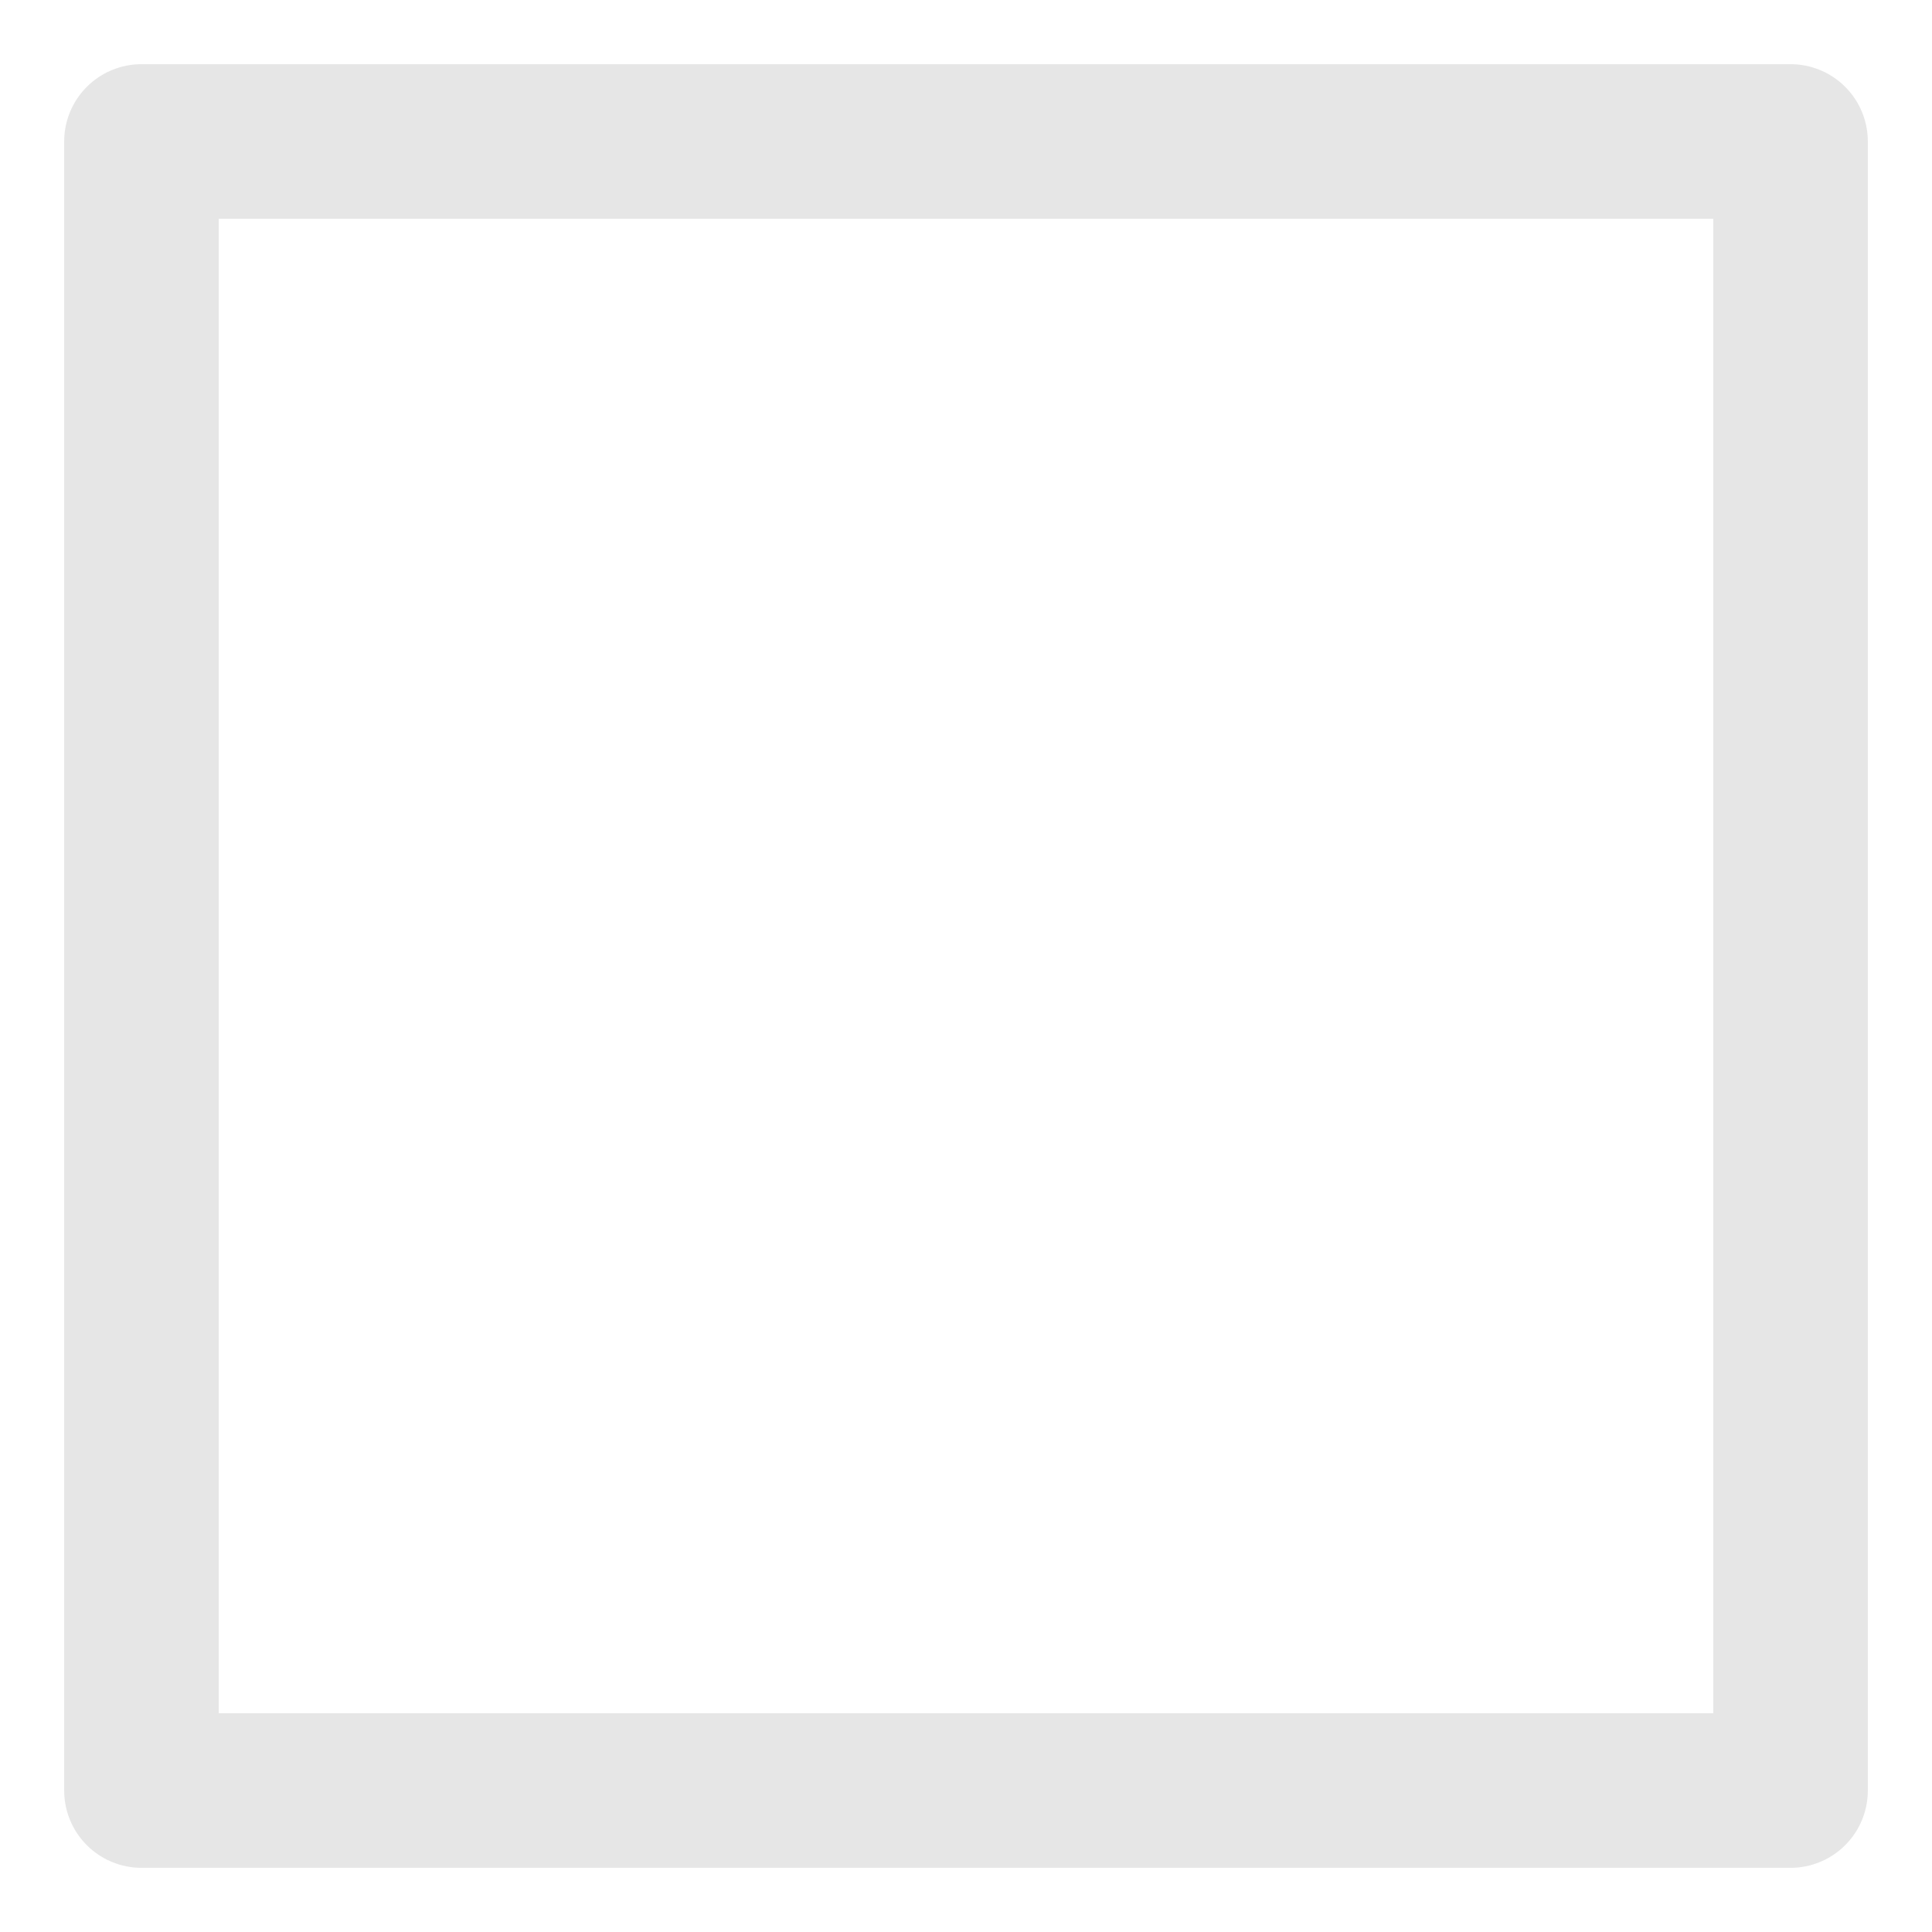
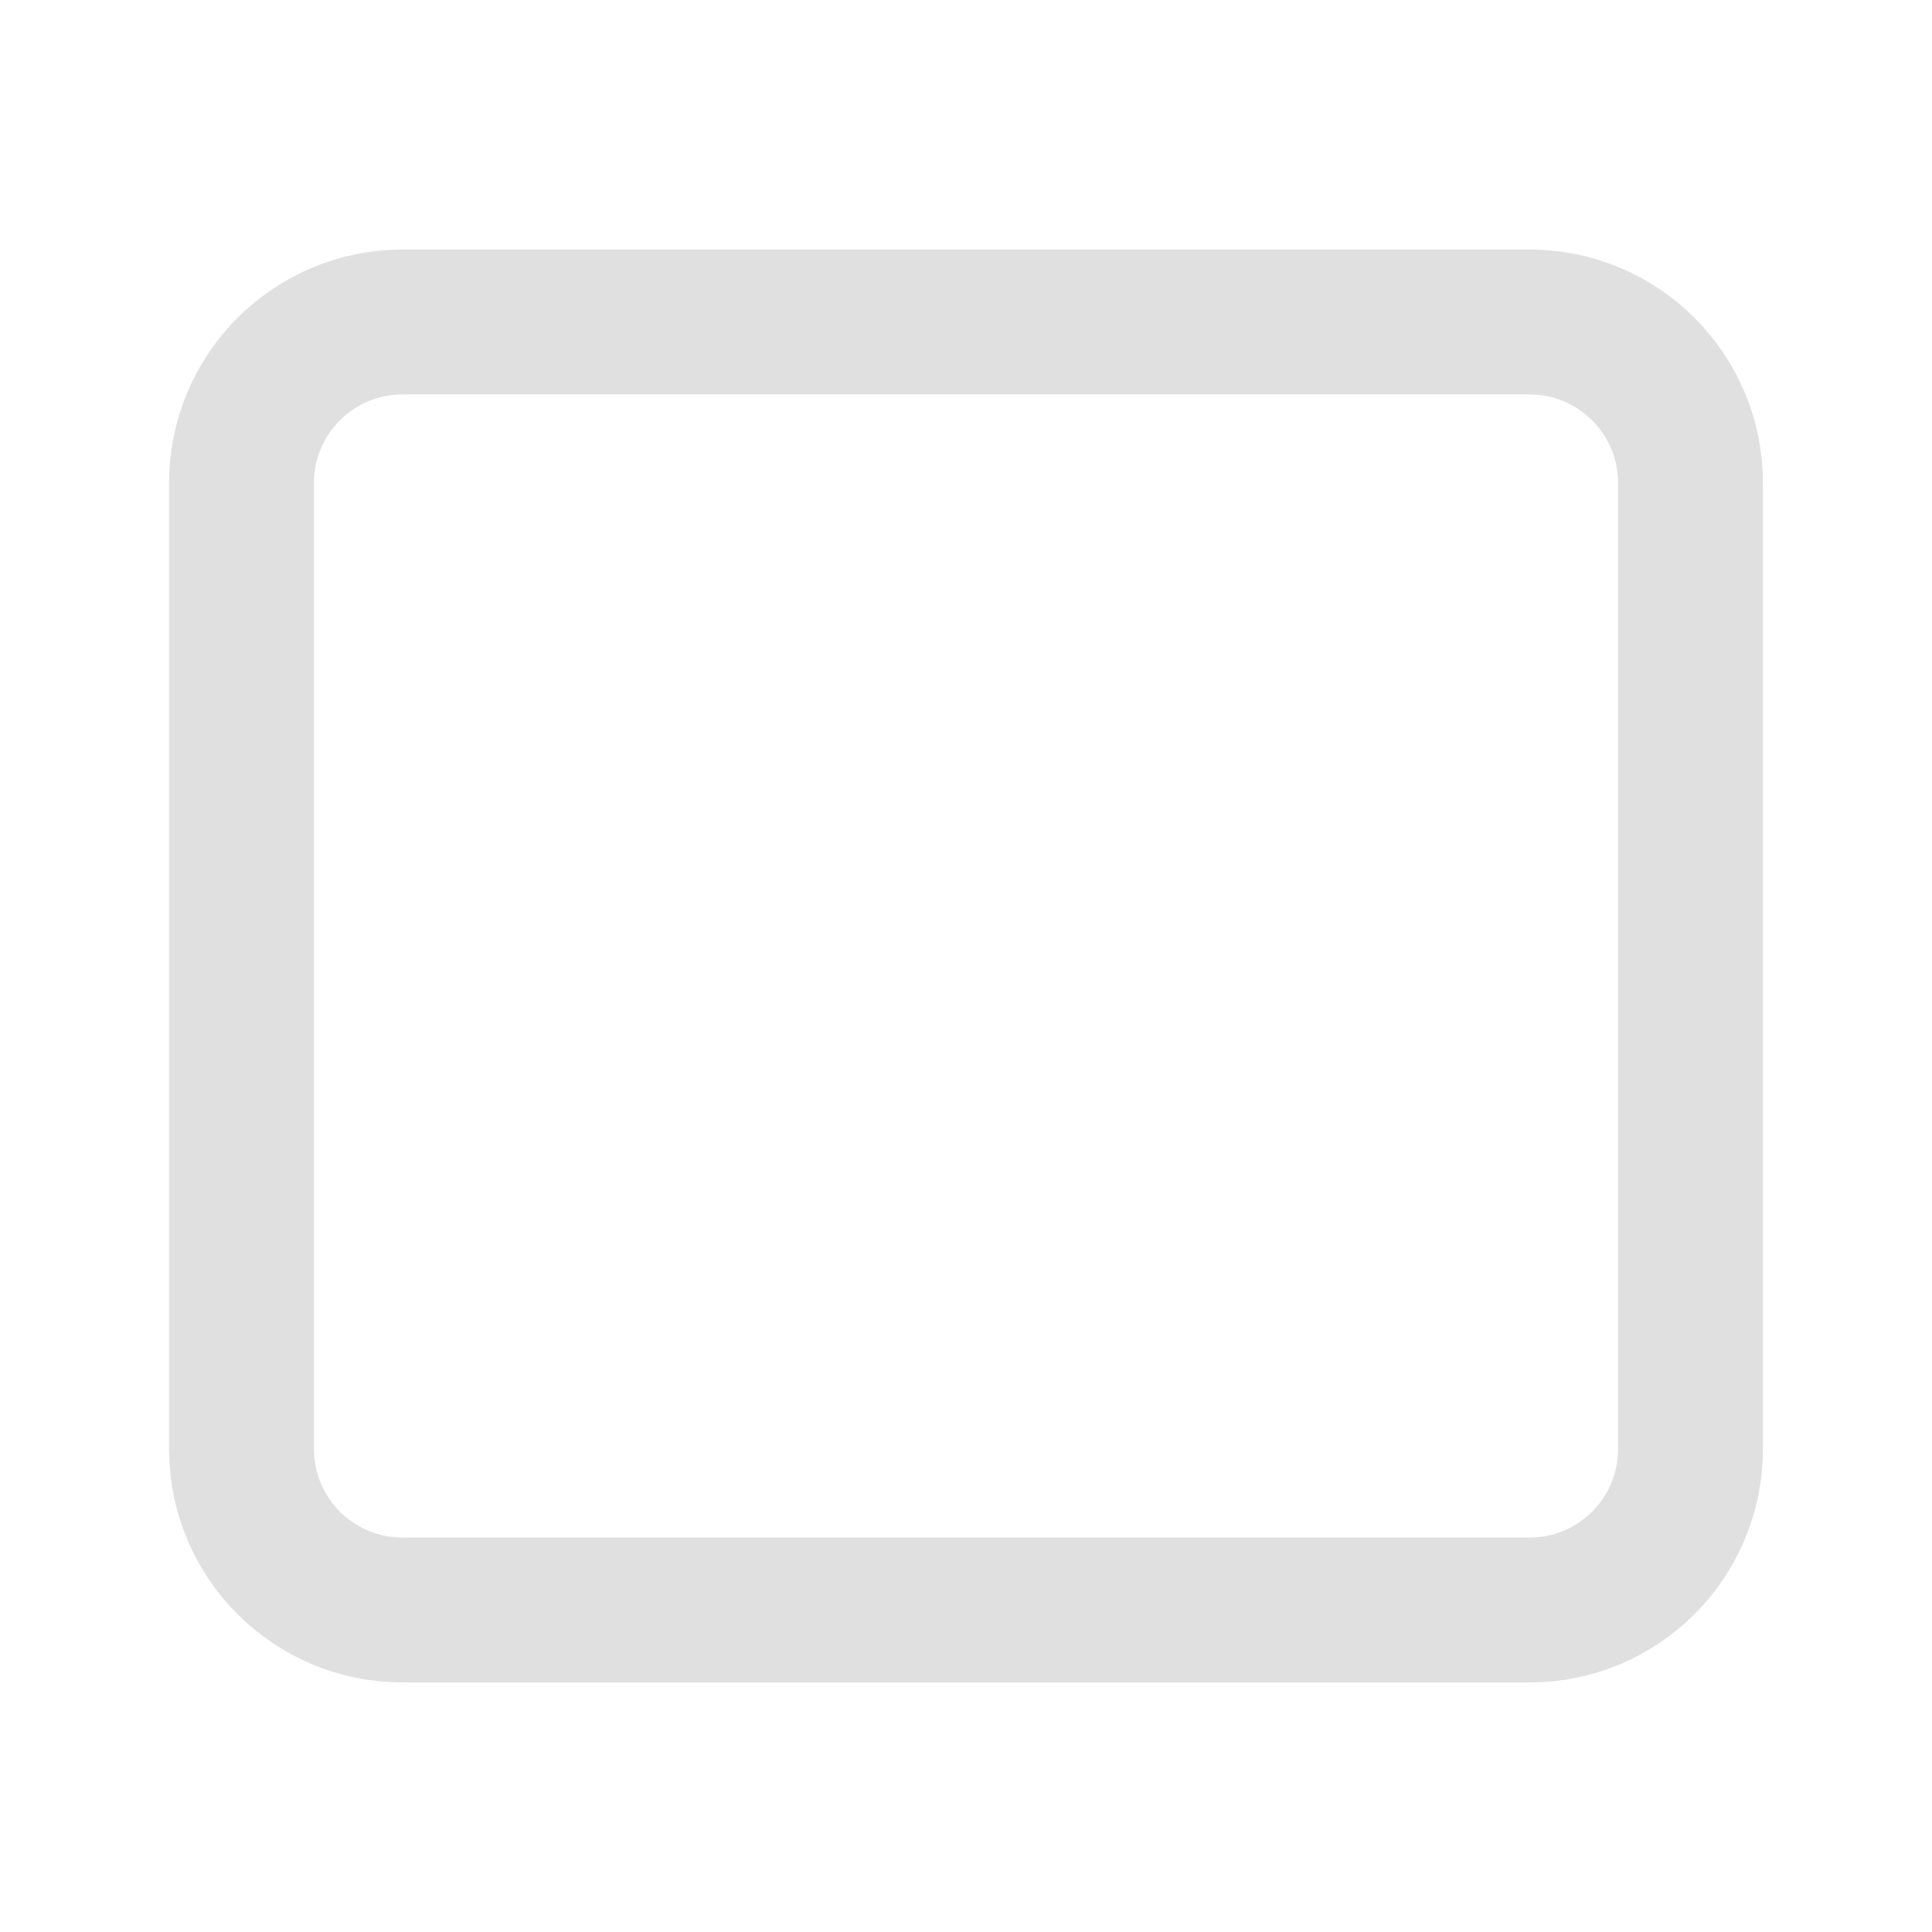
- <svg xmlns="http://www.w3.org/2000/svg" width="500" height="500" viewBox="0 0 500 500" id="svg4761" version="1.1">
-   <defs id="defs4763" />
-   <g id="layer1" transform="translate(0,-552.3622)">
-     <rect style="opacity:1;fill:none;fill-opacity:1;stroke:#e6e6e6;stroke-width:40;stroke-linecap:round;stroke-linejoin:round;stroke-miterlimit:4;stroke-dasharray:none;stroke-opacity:1" id="rect5309" width="426.779" height="426.779" x="36.61" y="588.973" ry="0" />
-   </g>
+ <svg xmlns="http://www.w3.org/2000/svg" width="24" height="24" viewBox="0 0 24 24" fill="none" stroke="#e0e0e0" stroke-width="1.8" stroke-linecap="round" stroke-linejoin="round">
+   <rect x="3" y="4" width="18" height="16" rx="2" />
</svg>
